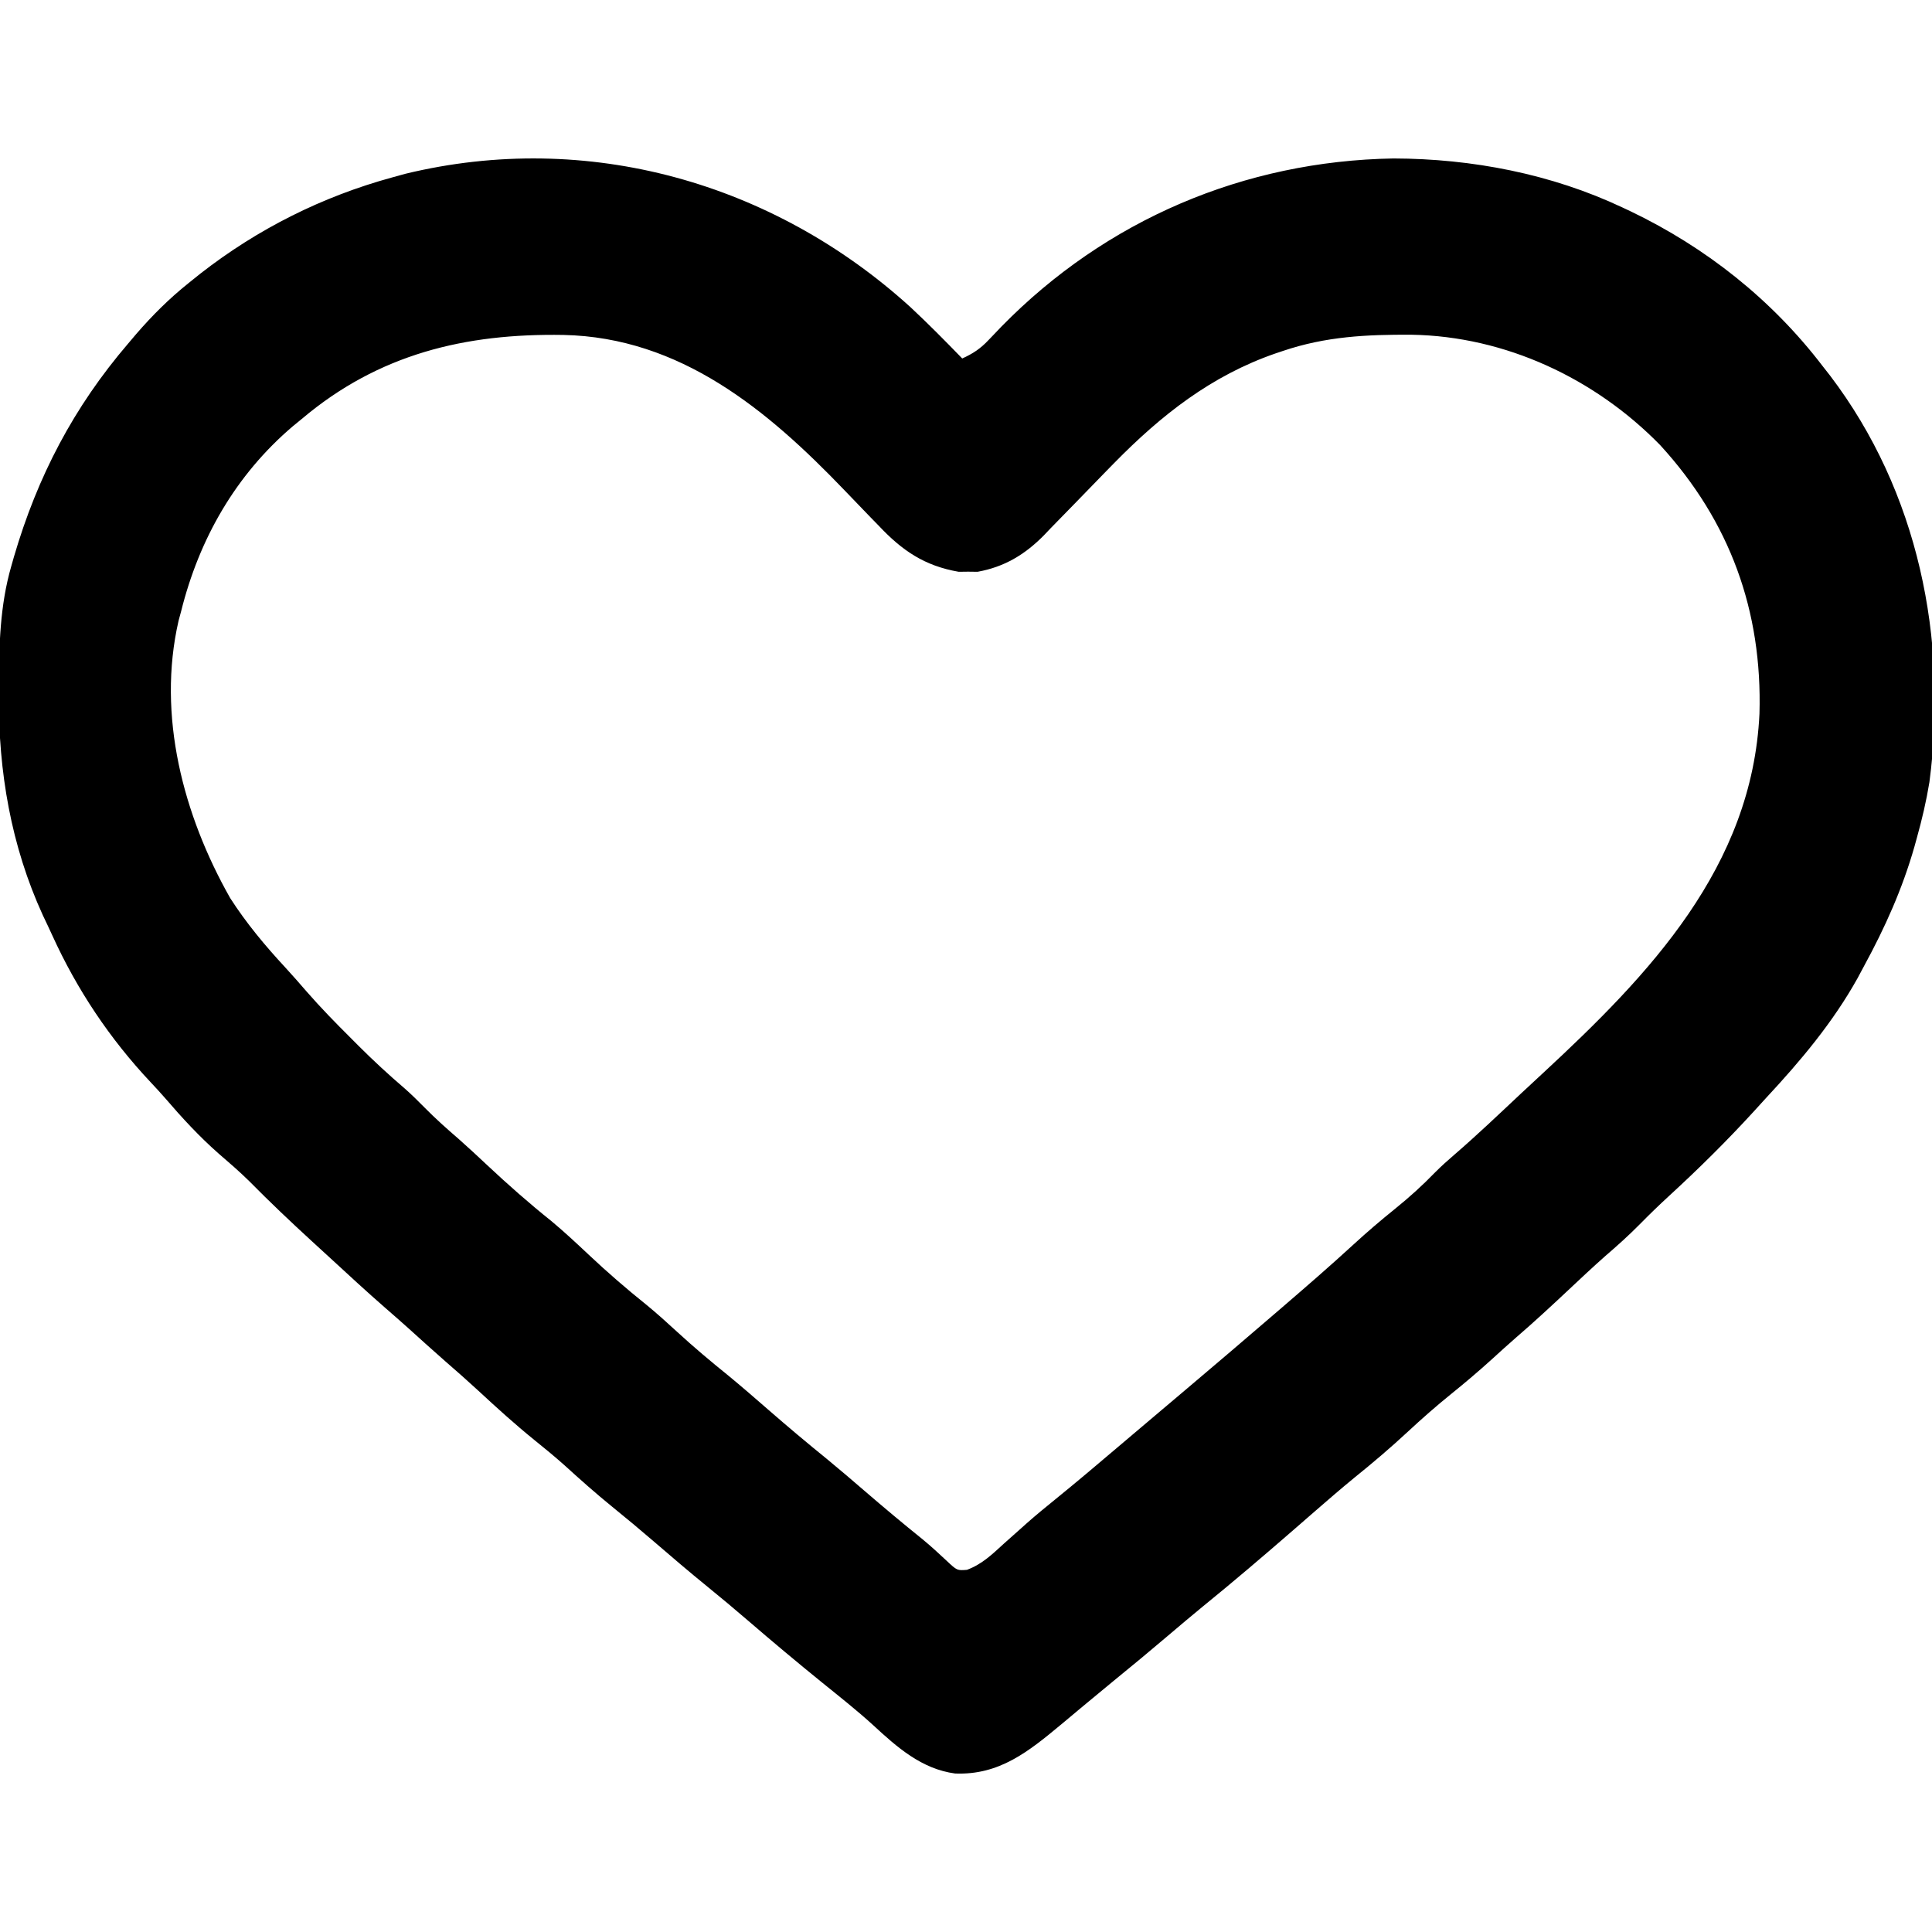
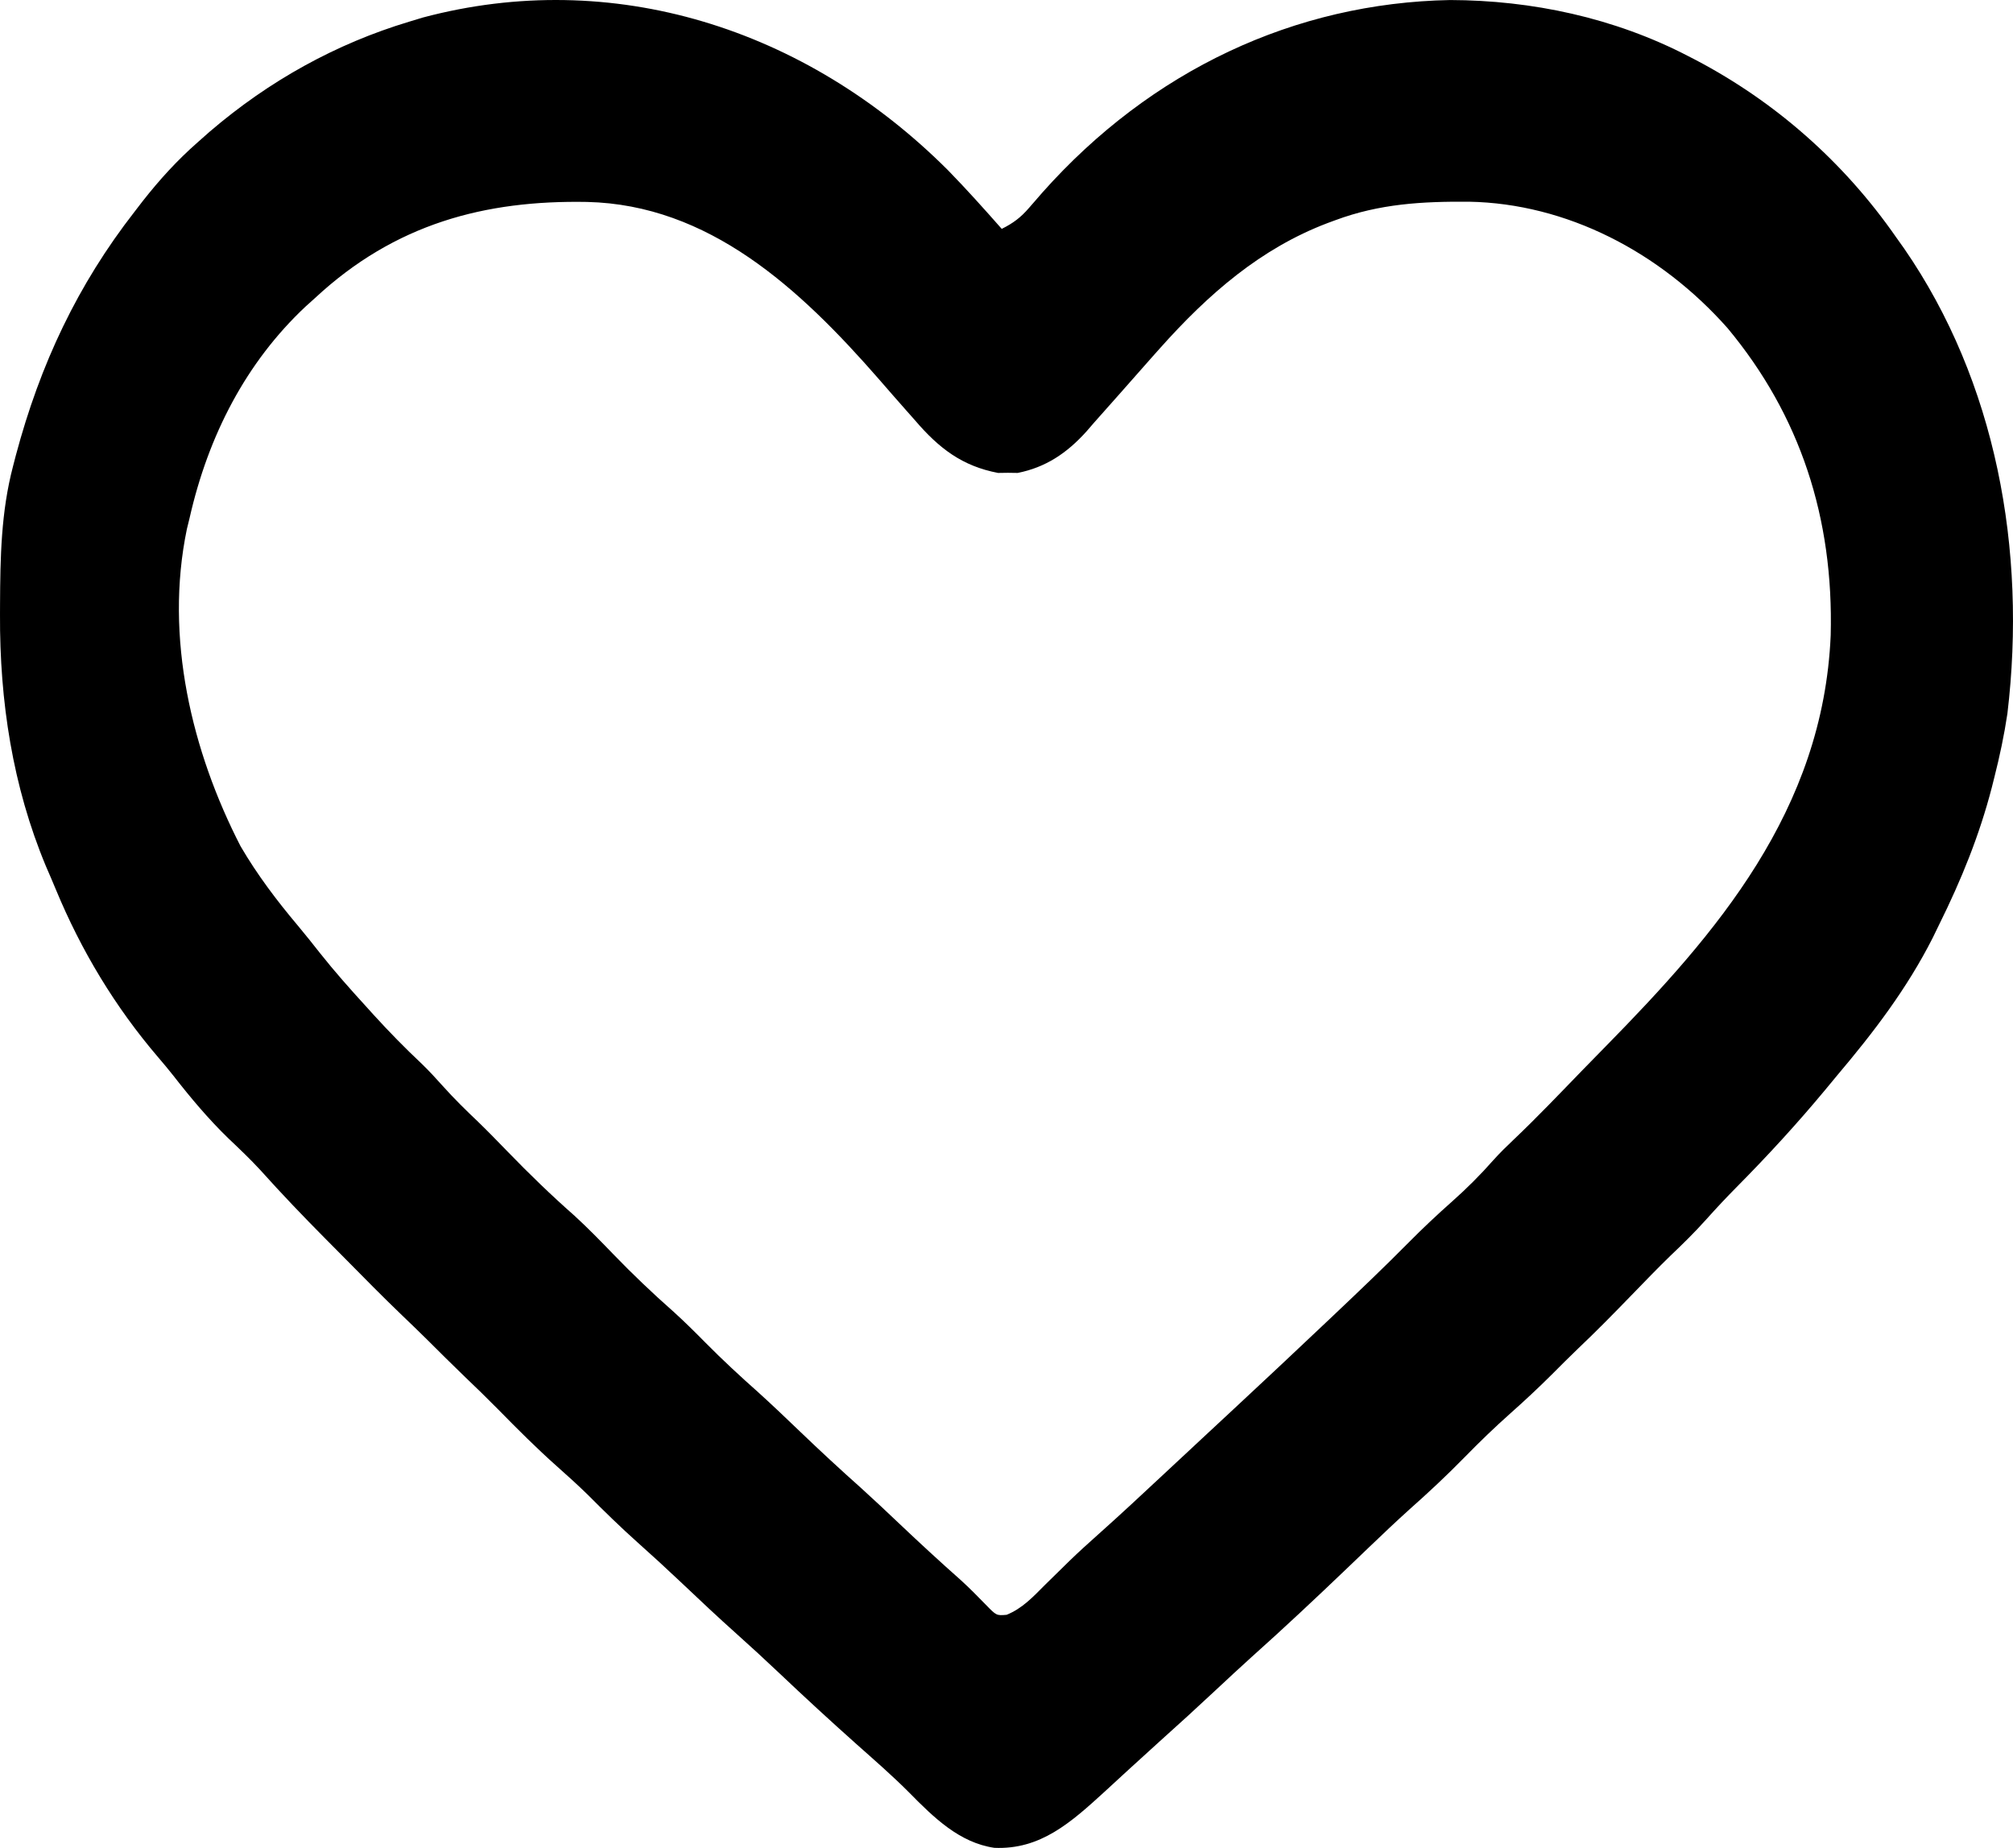
- <svg xmlns="http://www.w3.org/2000/svg" version="1.1" width="512" height="512">
-   <path d="M0 0 C4.707 4.387 9.226 8.962 13.701 13.585 C16.545 12.299 18.525 10.983 20.662 8.714 C21.208 8.145 21.755 7.576 22.318 6.99 C22.898 6.382 23.478 5.774 24.076 5.147 C51.793 -23.163 88.404 -38.747 127.981 -39.422 C148.807 -39.37 169.823 -35.324 188.701 -26.415 C189.37 -26.101 190.04 -25.787 190.729 -25.463 C210.721 -15.896 228.231 -2.043 241.701 15.585 C242.367 16.436 243.034 17.287 243.72 18.163 C267.07 48.928 275.001 87.855 270.017 125.858 C269.198 130.847 268.061 135.718 266.701 140.585 C266.379 141.75 266.379 141.75 266.051 142.939 C262.861 154.129 258.257 164.386 252.701 174.585 C252.135 175.643 251.569 176.702 250.986 177.792 C244.421 189.577 235.866 199.739 226.701 209.585 C225.651 210.738 224.601 211.892 223.552 213.046 C216.369 220.901 208.891 228.296 201.048 235.491 C198.384 237.937 195.799 240.442 193.263 243.022 C190.351 245.978 187.311 248.702 184.166 251.405 C180.781 254.398 177.495 257.493 174.201 260.585 C169.721 264.785 165.232 268.952 160.576 272.956 C158.313 274.922 156.104 276.942 153.888 278.96 C150.447 282.07 146.937 285.05 143.326 287.96 C139.312 291.204 135.477 294.572 131.701 298.085 C127.167 302.299 122.488 306.267 117.669 310.151 C114.187 313.006 110.784 315.942 107.388 318.897 C106.755 319.449 106.121 320 105.468 320.568 C104.182 321.687 102.896 322.806 101.61 323.925 C93.659 330.835 85.656 337.667 77.478 344.308 C74.357 346.867 71.276 349.471 68.201 352.085 C63.438 356.13 58.637 360.121 53.787 364.062 C51.363 366.043 48.954 368.039 46.552 370.046 C45.814 370.66 45.076 371.275 44.315 371.908 C42.866 373.114 41.42 374.324 39.977 375.537 C31.282 382.759 23.554 389.042 11.826 388.585 C2.932 387.4 -3.578 381.617 -9.959 375.718 C-14.243 371.814 -18.796 368.23 -23.299 364.585 C-29.991 359.165 -36.584 353.648 -43.107 348.027 C-46.632 344.996 -50.19 342.015 -53.799 339.085 C-58.642 335.153 -63.376 331.106 -68.099 327.033 C-71.705 323.931 -75.351 320.89 -79.049 317.897 C-83.427 314.345 -87.61 310.625 -91.776 306.827 C-94.35 304.54 -96.992 302.369 -99.674 300.21 C-104.817 296.049 -109.674 291.641 -114.522 287.147 C-117.406 284.486 -120.343 281.898 -123.307 279.327 C-126.528 276.51 -129.693 273.632 -132.87 270.765 C-134.955 268.894 -137.057 267.046 -139.174 265.21 C-144.09 260.924 -148.88 256.501 -153.674 252.081 C-155.327 250.559 -156.985 249.042 -158.643 247.526 C-164.308 242.336 -169.854 237.078 -175.249 231.604 C-177.862 229.031 -180.619 226.654 -183.397 224.261 C-188.481 219.782 -193.03 214.856 -197.436 209.718 C-198.701 208.27 -199.997 206.848 -201.319 205.452 C-212.191 193.895 -220.885 180.886 -227.445 166.461 C-228.257 164.677 -229.1 162.908 -229.944 161.14 C-238.389 142.711 -241.718 123.054 -241.612 102.897 C-241.609 102.143 -241.607 101.388 -241.604 100.611 C-241.549 89.694 -241.35 79.145 -238.299 68.585 C-238.068 67.773 -237.837 66.962 -237.599 66.126 C-231.363 44.837 -221.775 26.464 -207.299 9.585 C-206.616 8.778 -205.933 7.971 -205.229 7.14 C-200.921 2.156 -196.444 -2.302 -191.299 -6.415 C-190.276 -7.237 -189.252 -8.06 -188.198 -8.907 C-172.992 -20.759 -155.886 -29.337 -137.299 -34.415 C-136.158 -34.73 -135.018 -35.044 -133.842 -35.368 C-85.608 -47.04 -36.351 -33.035 0 0 Z M-161.299 29.585 C-162.101 30.241 -162.903 30.897 -163.729 31.573 C-178.854 44.46 -188.517 61.382 -193.299 80.585 C-193.524 81.414 -193.748 82.243 -193.979 83.097 C-199.738 108.225 -192.715 134.67 -180.299 156.585 C-176.018 163.248 -171.047 169.2 -165.67 175.003 C-163.745 177.1 -161.877 179.226 -160.018 181.382 C-156.299 185.644 -152.372 189.661 -148.362 193.647 C-147.697 194.316 -147.033 194.984 -146.348 195.673 C-142.4 199.613 -138.349 203.368 -134.108 206.991 C-132.259 208.621 -130.524 210.325 -128.799 212.085 C-125.896 215.034 -122.857 217.746 -119.721 220.444 C-117.204 222.67 -114.753 224.955 -112.303 227.254 C-106.744 232.474 -101.101 237.444 -95.143 242.21 C-91.743 245.05 -88.523 248.049 -85.299 251.085 C-80.342 255.752 -75.261 260.151 -69.944 264.409 C-67.141 266.715 -64.469 269.126 -61.799 271.585 C-57.432 275.601 -52.931 279.379 -48.315 283.104 C-44.753 286.035 -41.275 289.053 -37.799 292.085 C-32.644 296.58 -27.424 300.971 -22.108 305.276 C-18.796 307.998 -15.546 310.786 -12.299 313.585 C-7.166 318.009 -1.982 322.352 3.298 326.601 C5.474 328.398 7.518 330.28 9.576 332.21 C12.345 334.805 12.345 334.805 14.951 334.608 C18.988 333.106 21.675 330.466 24.826 327.585 C26.168 326.388 27.512 325.193 28.857 323.999 C29.513 323.413 30.169 322.827 30.845 322.223 C33.286 320.068 35.795 318.007 38.326 315.96 C43.969 311.385 49.508 306.696 55.043 301.992 C57.759 299.686 60.48 297.386 63.201 295.085 C64.285 294.167 65.37 293.249 66.455 292.331 C68.607 290.51 70.761 288.689 72.916 286.87 C80.876 280.146 88.803 273.383 96.701 266.585 C97.642 265.776 97.642 265.776 98.602 264.95 C104.953 259.484 111.28 254.005 117.451 248.335 C121.022 245.056 124.675 241.94 128.451 238.897 C132.22 235.856 135.69 232.714 139.056 229.237 C140.709 227.577 142.423 226.049 144.201 224.522 C150.199 219.345 155.926 213.872 161.704 208.452 C163.646 206.636 165.596 204.828 167.548 203.022 C195.79 176.883 223.063 148.377 224.978 107.706 C225.747 80.525 217.192 56.79 198.701 36.585 C181.426 18.862 157.629 7.709 132.792 7.292 C120.859 7.222 110.041 7.753 98.701 11.585 C98.045 11.805 97.39 12.024 96.715 12.25 C79.703 18.135 66.422 28.6 53.943 41.323 C53.263 42.016 52.584 42.709 51.884 43.423 C49.062 46.308 46.248 49.2 43.447 52.106 C41.374 54.252 39.285 56.382 37.193 58.511 C36.264 59.487 36.264 59.487 35.317 60.484 C30.283 65.575 24.876 68.829 17.767 70.116 C16.941 70.106 16.115 70.096 15.263 70.085 C14.439 70.095 13.616 70.106 12.767 70.116 C3.694 68.544 -2.238 64.494 -8.44 57.89 C-9.169 57.142 -9.899 56.395 -10.651 55.625 C-12.965 53.25 -15.259 50.857 -17.549 48.46 C-37.902 27.244 -60.964 8.007 -91.975 7.347 C-118.012 6.912 -140.941 12.383 -161.299 29.585 Z " fill="#000000" transform="translate(241.2993,81.41504)" />
+ <svg xmlns="http://www.w3.org/2000/svg" width="512" height="470" viewBox="0 0 512 470" fill="none">
+   <path d="M241.117 43.295C245.815 48.112 250.324 53.136 254.789 58.211C257.628 56.799 259.604 55.354 261.736 52.863C262.281 52.238 262.827 51.613 263.389 50.97C263.968 50.302 264.547 49.635 265.143 48.947C292.803 17.86 329.339 0.749 368.835 0.008C389.617 0.066 410.59 4.508 429.429 14.29C430.097 14.635 430.765 14.98 431.454 15.335C451.404 25.841 468.878 41.051 482.32 60.407C482.985 61.342 483.65 62.276 484.335 63.238C507.637 97.019 515.551 139.763 510.578 181.491C509.76 186.969 508.626 192.318 507.268 197.662C506.948 198.941 506.948 198.941 506.62 200.246C503.436 212.533 498.842 223.796 493.297 234.995C492.733 236.157 492.168 237.319 491.586 238.516C485.035 251.457 476.497 262.615 467.351 273.426C466.303 274.692 465.256 275.959 464.209 277.226C457.04 285.852 449.577 293.971 441.751 301.872C439.092 304.558 436.513 307.308 433.982 310.142C431.076 313.387 428.042 316.378 424.903 319.346C421.525 322.633 418.247 326.031 414.959 329.426C410.489 334.037 406.009 338.613 401.362 343.01C399.104 345.168 396.899 347.386 394.688 349.602C391.254 353.017 387.752 356.289 384.147 359.484C380.142 363.047 376.314 366.745 372.546 370.602C368.022 375.229 363.353 379.586 358.544 383.851C355.069 386.986 351.673 390.21 348.284 393.455C347.652 394.06 347.019 394.665 346.368 395.289C345.084 396.518 343.801 397.747 342.518 398.976C334.583 406.563 326.597 414.064 318.435 421.356C315.32 424.166 312.246 427.026 309.177 429.896C304.424 434.337 299.633 438.72 294.793 443.047C292.374 445.222 289.97 447.414 287.573 449.618C286.836 450.292 286.1 450.967 285.341 451.662C283.895 452.987 282.452 454.315 281.012 455.647C272.335 463.578 264.622 470.476 252.918 469.974C244.042 468.673 237.546 462.323 231.178 455.846C226.904 451.559 222.359 447.624 217.865 443.621C211.188 437.67 204.608 431.612 198.098 425.44C194.581 422.112 191.031 418.839 187.428 415.621C182.595 411.305 177.872 406.86 173.158 402.388C169.559 398.981 165.921 395.643 162.23 392.357C157.861 388.456 153.687 384.371 149.53 380.201C146.961 377.69 144.324 375.307 141.648 372.935C136.516 368.367 131.669 363.527 126.831 358.592C123.952 355.67 121.022 352.828 118.064 350.005C114.849 346.912 111.69 343.752 108.521 340.603C106.439 338.549 104.342 336.52 102.229 334.504C97.323 329.798 92.544 324.941 87.759 320.088C86.109 318.417 84.455 316.752 82.8 315.087C77.147 309.388 71.613 303.615 66.229 297.604C63.621 294.778 60.87 292.168 58.097 289.541C53.023 284.623 48.484 279.214 44.087 273.572C42.825 271.982 41.532 270.421 40.212 268.888C29.363 256.198 20.687 241.914 14.14 226.074C13.33 224.116 12.489 222.173 11.646 220.231C3.219 199.996 -0.103 178.412 0.002 156.28C0.005 155.451 0.007 154.622 0.01 153.769C0.066 141.782 0.263 130.199 3.308 118.603C3.539 117.712 3.769 116.821 4.007 115.903C10.23 92.527 19.799 72.353 34.244 53.819C34.926 52.933 35.608 52.047 36.31 51.134C40.609 45.662 45.077 40.767 50.211 36.251C51.233 35.348 52.254 34.445 53.306 33.514C68.481 20.5 85.552 11.081 104.1 5.506C105.239 5.16 106.377 4.815 107.55 4.459C155.685 -8.357 204.841 7.022 241.117 43.295ZM80.15 75.78C79.349 76.5 78.549 77.221 77.725 77.963C62.631 92.113 52.988 110.694 48.215 131.78C47.992 132.69 47.768 133.6 47.537 134.538C41.79 162.129 48.799 191.167 61.189 215.23C65.462 222.547 70.422 229.082 75.787 235.454C77.709 237.757 79.573 240.091 81.428 242.458C85.139 247.138 89.059 251.548 93.061 255.926C93.724 256.66 94.387 257.394 95.07 258.15C99.01 262.476 103.053 266.6 107.285 270.578C109.13 272.367 110.861 274.239 112.583 276.171C115.48 279.409 118.513 282.387 121.642 285.35C124.155 287.793 126.6 290.303 129.045 292.828C134.592 298.559 140.224 304.016 146.17 309.249C149.563 312.367 152.776 315.661 155.993 318.994C160.94 324.119 166.011 328.949 171.317 333.625C174.114 336.157 176.78 338.805 179.445 341.504C183.803 345.914 188.295 350.062 192.901 354.153C196.456 357.37 199.927 360.684 203.395 364.014C208.54 368.95 213.749 373.771 219.054 378.498C222.359 381.487 225.603 384.549 228.843 387.622C233.966 392.48 239.139 397.248 244.408 401.913C246.58 403.887 248.619 405.954 250.673 408.072C253.437 410.922 253.437 410.922 256.037 410.706C260.066 409.056 262.747 406.157 265.891 402.994C267.231 401.68 268.572 400.368 269.914 399.057C270.569 398.413 271.224 397.769 271.899 397.106C274.334 394.741 276.838 392.477 279.364 390.229C284.995 385.207 290.523 380.057 296.047 374.892C298.757 372.36 301.473 369.834 304.187 367.308C305.27 366.3 306.352 365.292 307.435 364.284C309.583 362.284 311.732 360.285 313.882 358.288C321.827 350.905 329.737 343.478 337.618 336.014C338.557 335.125 338.557 335.125 339.515 334.219C345.853 328.217 352.168 322.201 358.326 315.975C361.89 312.374 365.535 308.953 369.303 305.612C373.064 302.272 376.528 298.822 379.887 295.005C381.536 293.181 383.247 291.504 385.021 289.828C391.006 284.143 396.722 278.133 402.488 272.182C404.426 270.188 406.372 268.202 408.32 266.22C436.503 237.518 463.721 206.217 465.632 161.56C466.399 131.714 457.862 105.652 439.408 83.466C422.17 64.006 398.421 51.759 373.635 51.302C361.727 51.225 350.931 51.807 339.614 56.015C338.96 56.257 338.306 56.498 337.633 56.746C320.656 63.207 307.402 74.698 294.949 88.669C294.27 89.43 293.592 90.191 292.894 90.974C290.078 94.143 287.269 97.318 284.475 100.508C282.405 102.865 280.321 105.204 278.233 107.541C277.307 108.614 277.307 108.614 276.361 109.708C271.337 115.298 265.941 118.871 258.847 120.285C258.023 120.273 257.198 120.262 256.349 120.25C255.527 120.262 254.705 120.273 253.858 120.285C244.803 118.559 238.883 114.111 232.694 106.859C231.966 106.039 231.238 105.218 230.488 104.372C228.178 101.765 225.889 99.138 223.604 96.505C203.293 73.209 180.278 52.087 149.331 51.361C123.348 50.885 100.466 56.892 80.15 75.78Z" fill="black" />
</svg>
